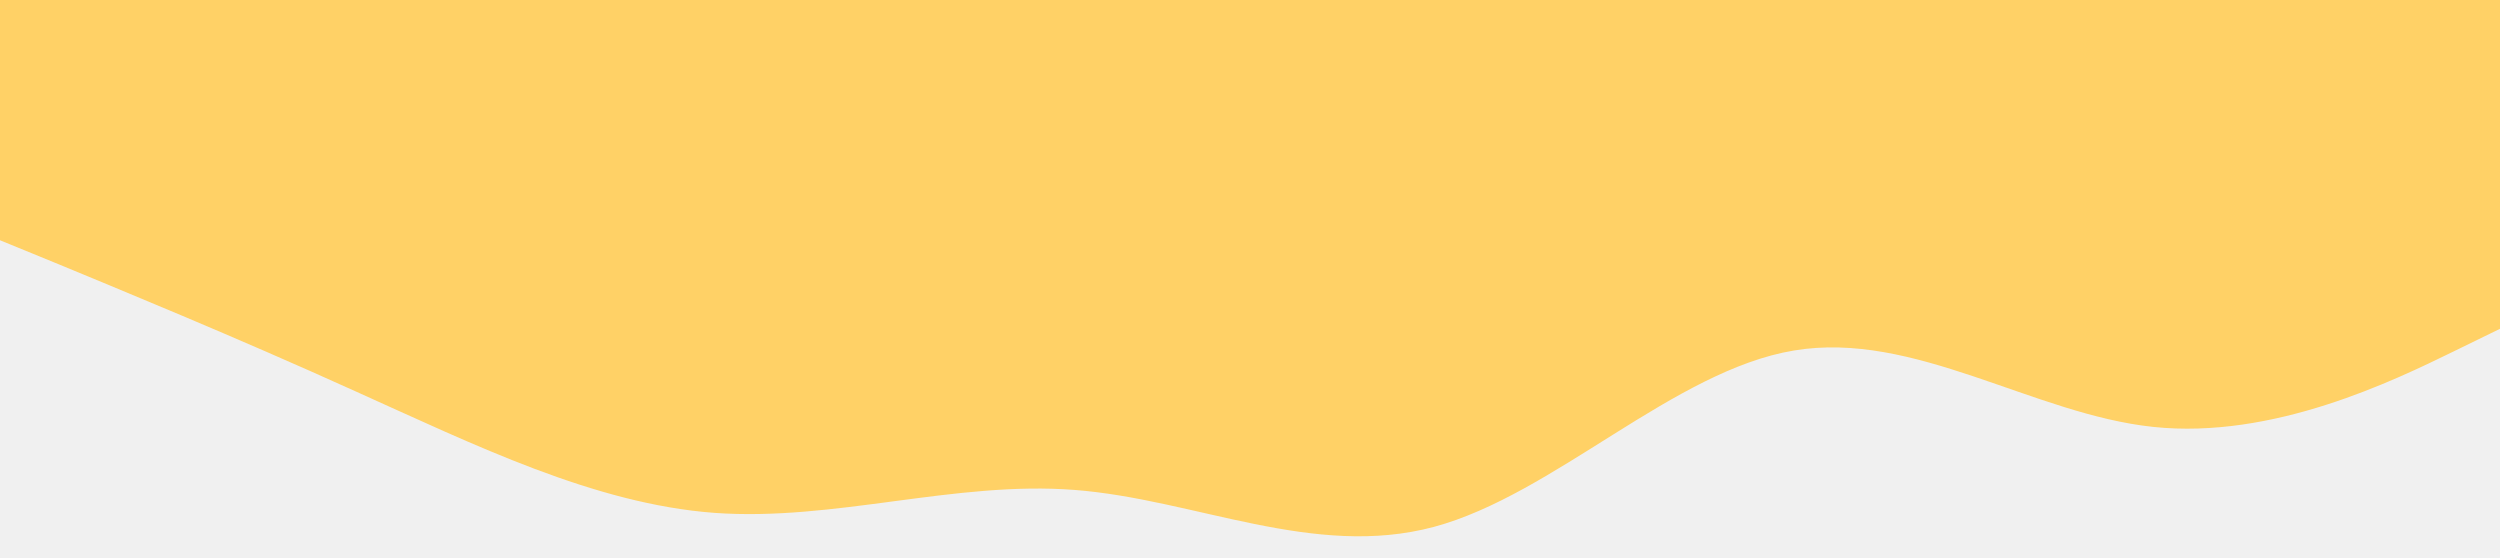
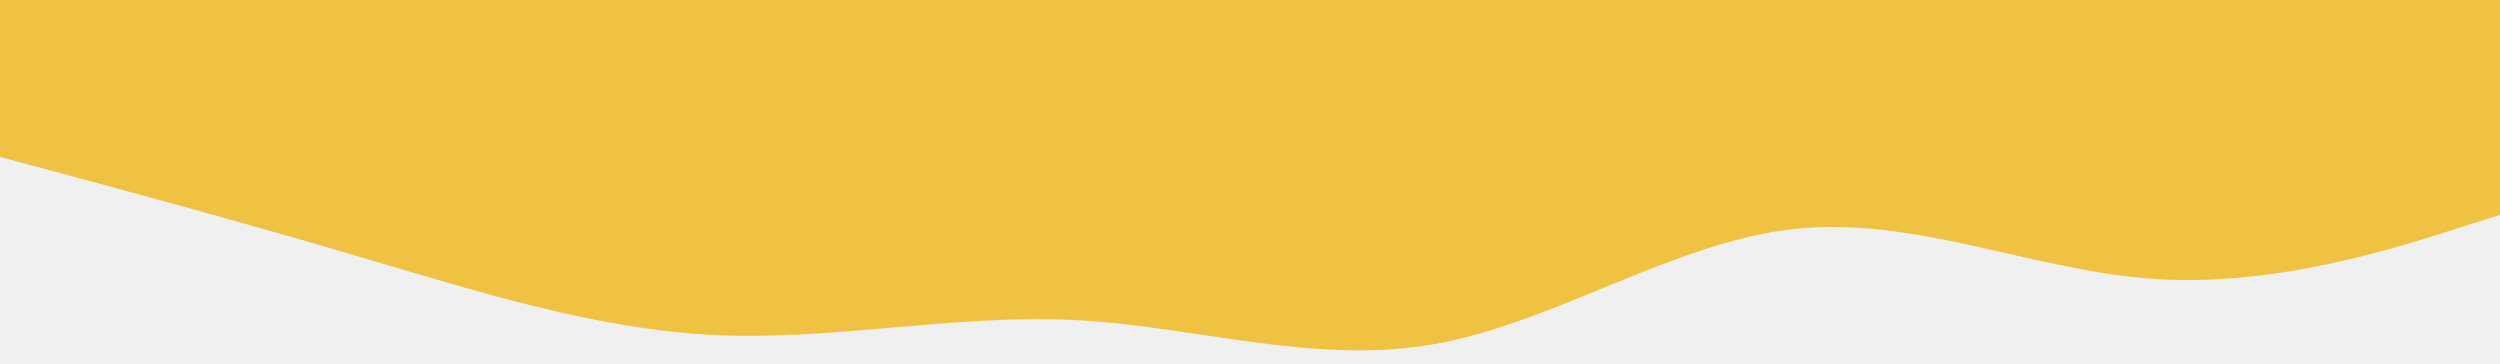
- <svg xmlns="http://www.w3.org/2000/svg" id="visual" viewBox="2 0 893 199" width="893" height="199" version="1.1">
-   <path d="M0 85L21.5 93.8C43 102.7 86 120.3 128.8 139.7C171.7 159 214.3 180 257.2 183.2C300 186.3 343 171.7 385.8 175C428.7 178.3 471.3 199.7 514.2 188.2C557 176.7 600 132.3 642.8 125.2C685.7 118 728.3 148 771.2 152.5C814 157 857 136 878.5 125.5L900 115L900 0L878.5 0C857 0 814 0 771.2 0C728.3 0 685.7 0 642.8 0C600 0 557 0 514.2 0C471.3 0 428.7 0 385.8 0C343 0 300 0 257.2 0C214.3 0 171.7 0 128.8 0C86 0 43 0 21.5 0L0 0Z" fill="#ffd166" stroke-linecap="round" stroke-linejoin="miter" />
+ <svg xmlns="http://www.w3.org/2000/svg" width="893" height="130" viewBox="0 0 893 130" fill="none">
+   <g clip-path="url(#clip0_1229_698)">
+     <path d="M-2 55.528L19.5 61.276C41 67.091 84 78.588 126.8 91.261C169.7 103.869 212.3 117.588 255.2 119.678C298 121.704 341 112.166 383.8 114.322C426.7 116.477 469.3 130.457 512.2 122.945C555 115.432 598 86.427 640.8 81.789C683.7 77.085 726.3 96.683 769.2 99.623C812 102.563 855 88.844 876.5 81.985L898 75.126V0H876.5C855 0 812 0 769.2 0C726.3 0 683.7 0 640.8 0C598 0 555 0 512.2 0C469.3 0 426.7 0 383.8 0C341 0 298 0 255.2 0C212.3 0 169.7 0 126.8 0C84 0 41 0 19.5 0H-2V55.528Z" fill="#F0C241" />
+   </g>
+   <defs>
+     <clipPath id="clip0_1229_698">
+       <rect width="893" height="130" fill="white" />
+     </clipPath>
+   </defs>
</svg>
